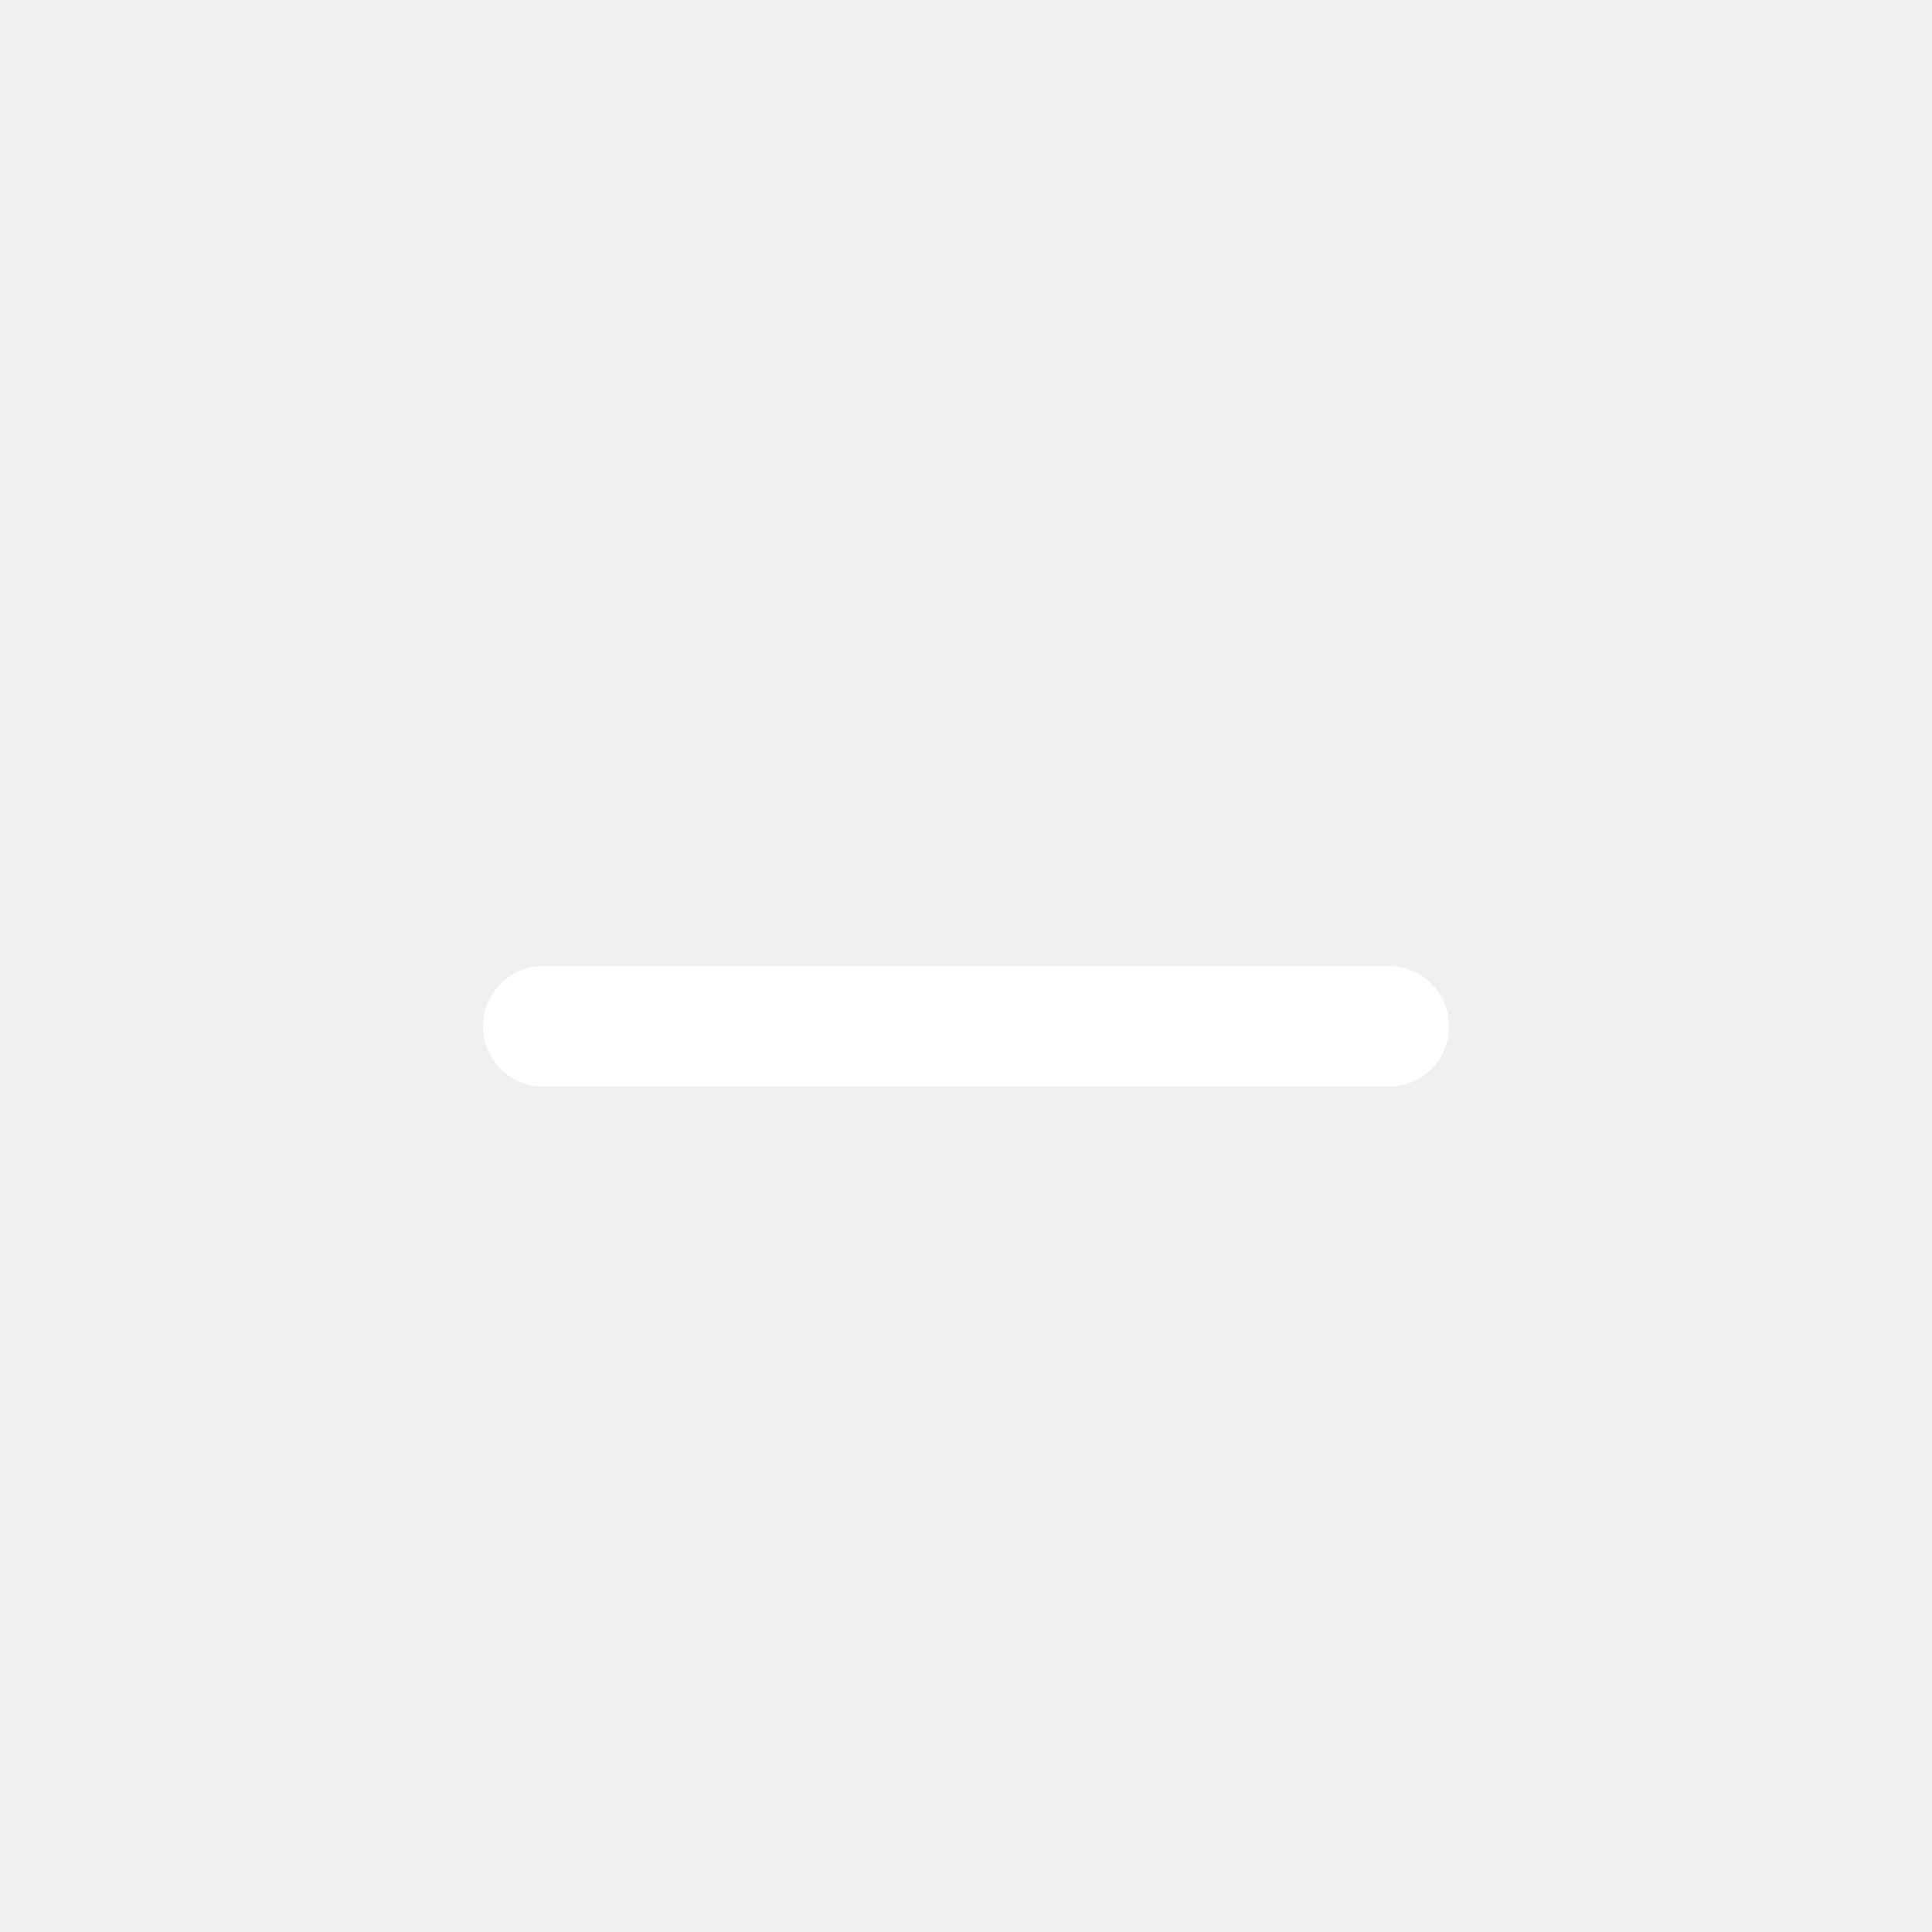
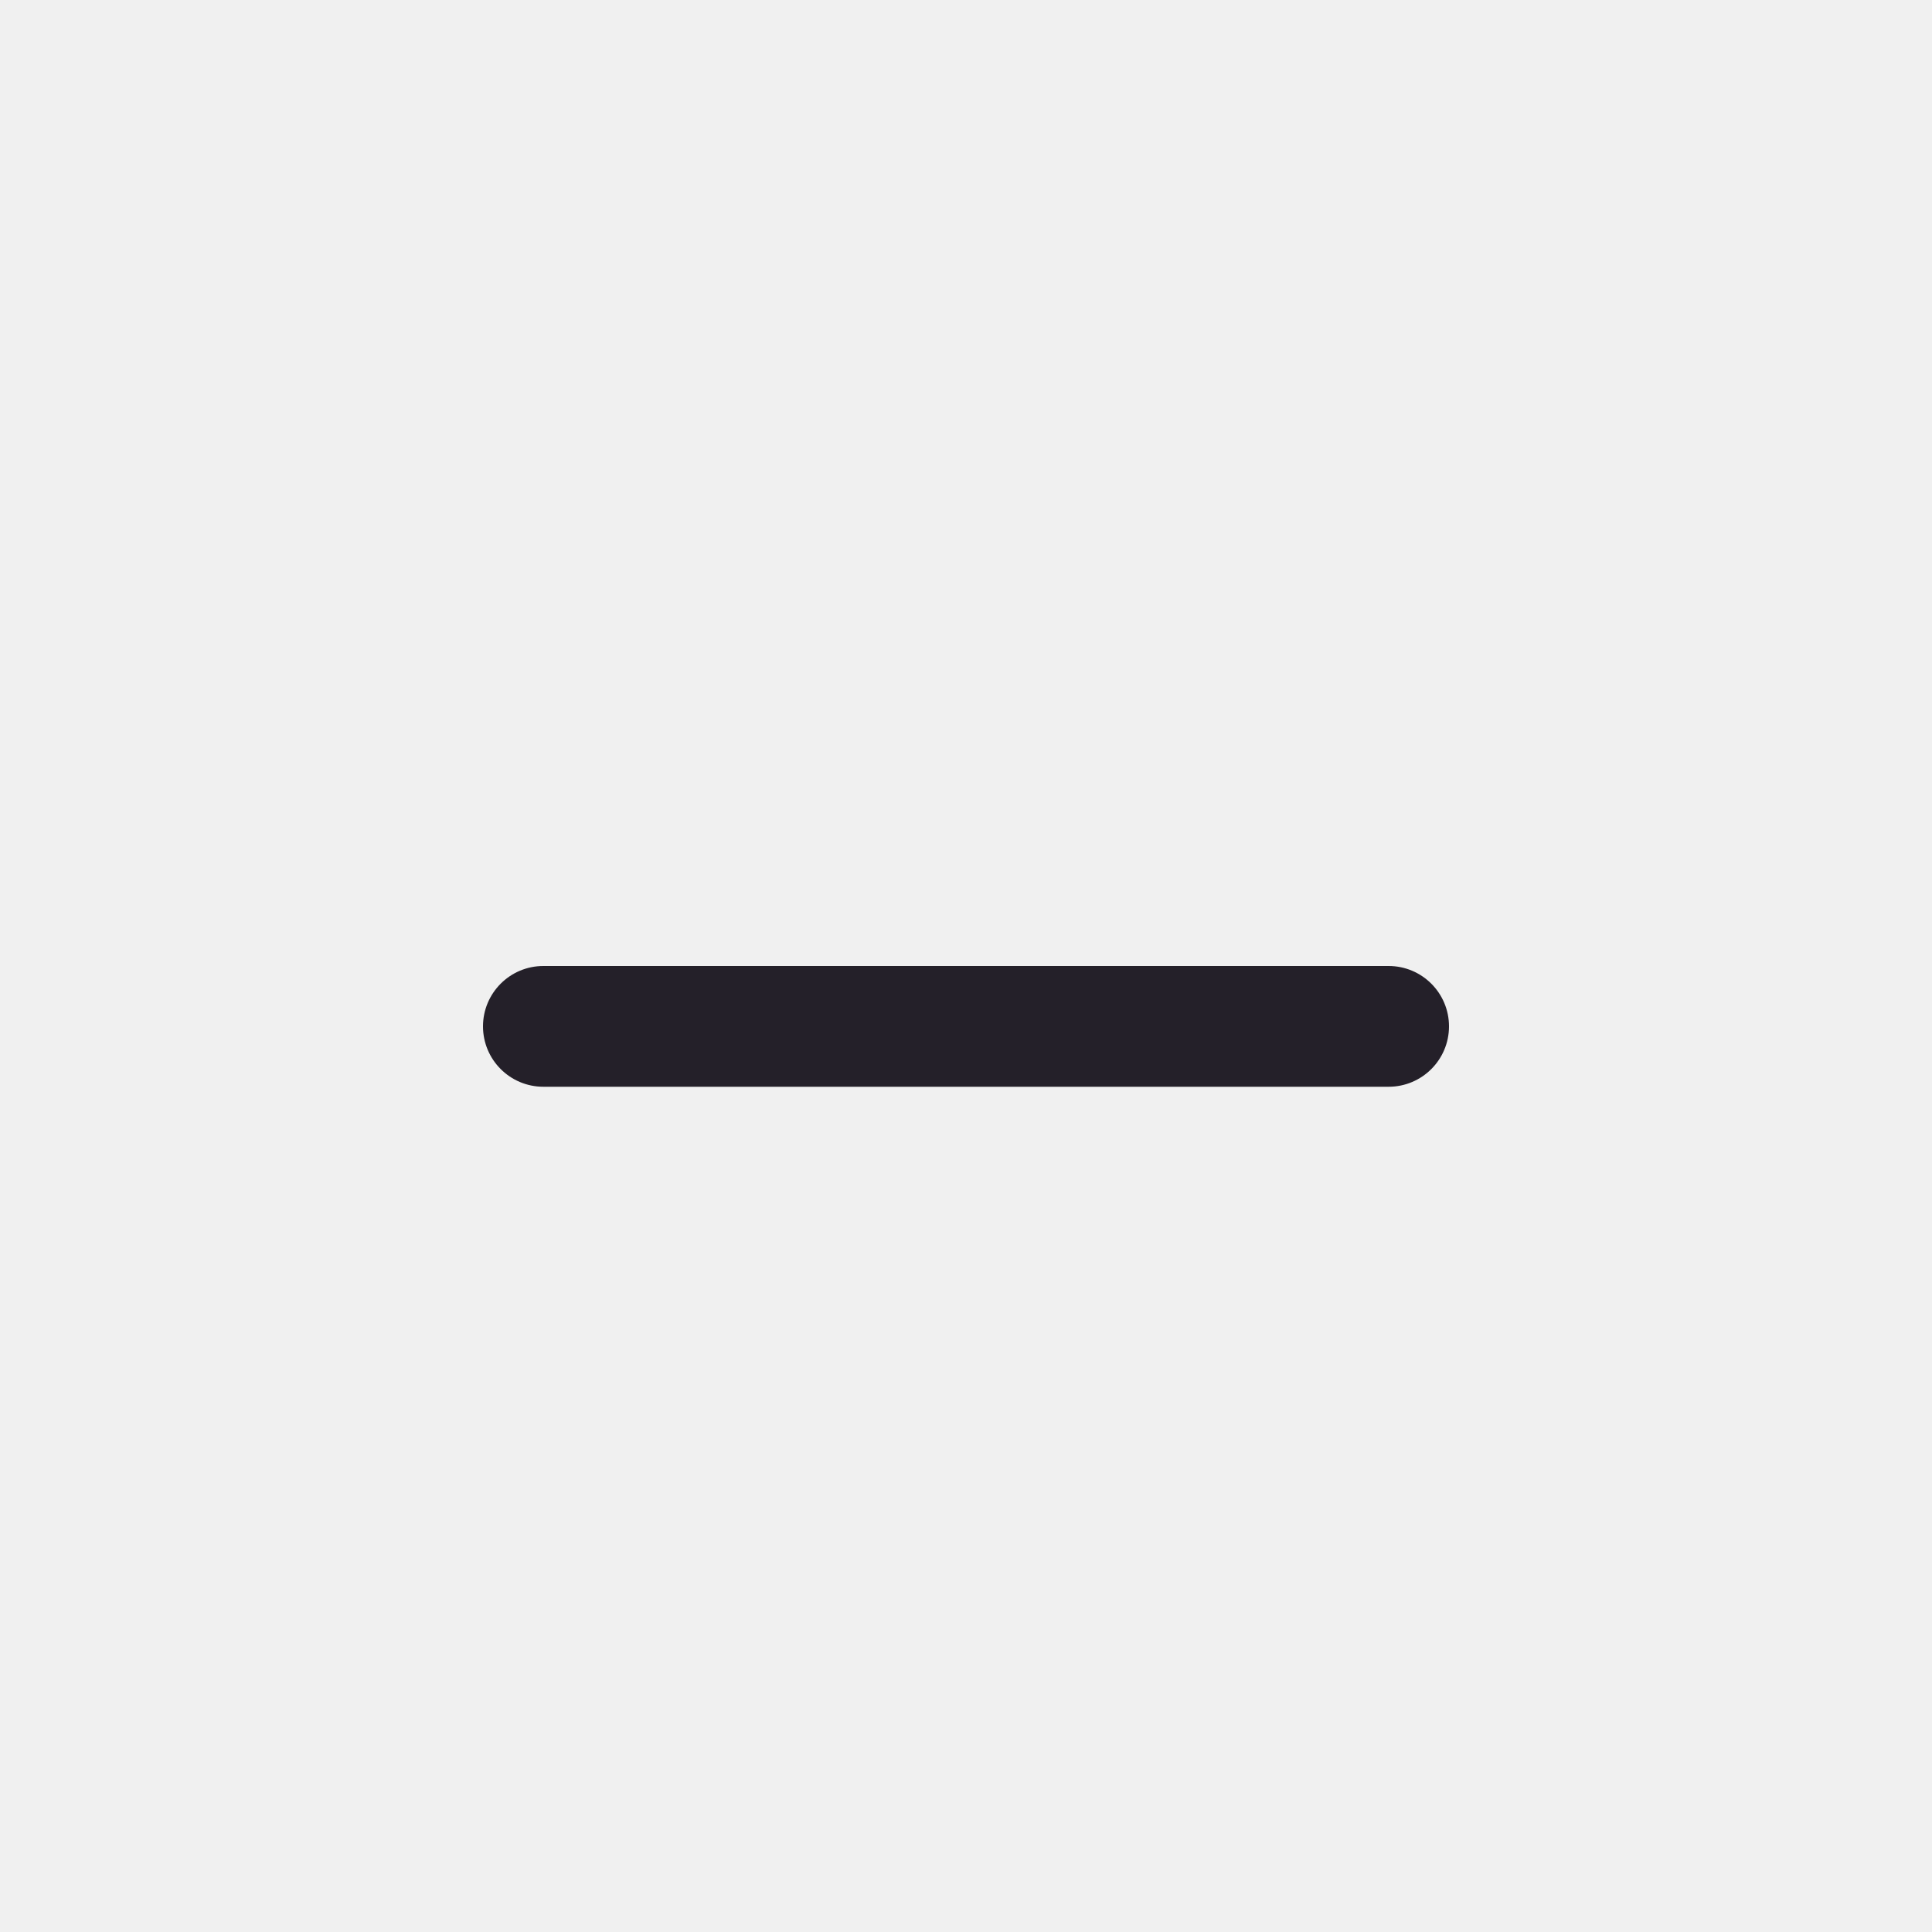
<svg xmlns="http://www.w3.org/2000/svg" width="16" height="16" viewBox="0 0 16 16" version="1.1" id="svg4">
  <defs id="defs5" />
-   <rect x="4" y="8" width="8" height="1" rx="0.5" ry="0.5" id="rect2932" style="fill:#ffffff" />
+   <rect x="4" y="8" width="8" height="1" rx="0.5" ry="0.5" id="rect2932" style="fill:#242029" />
</svg>
